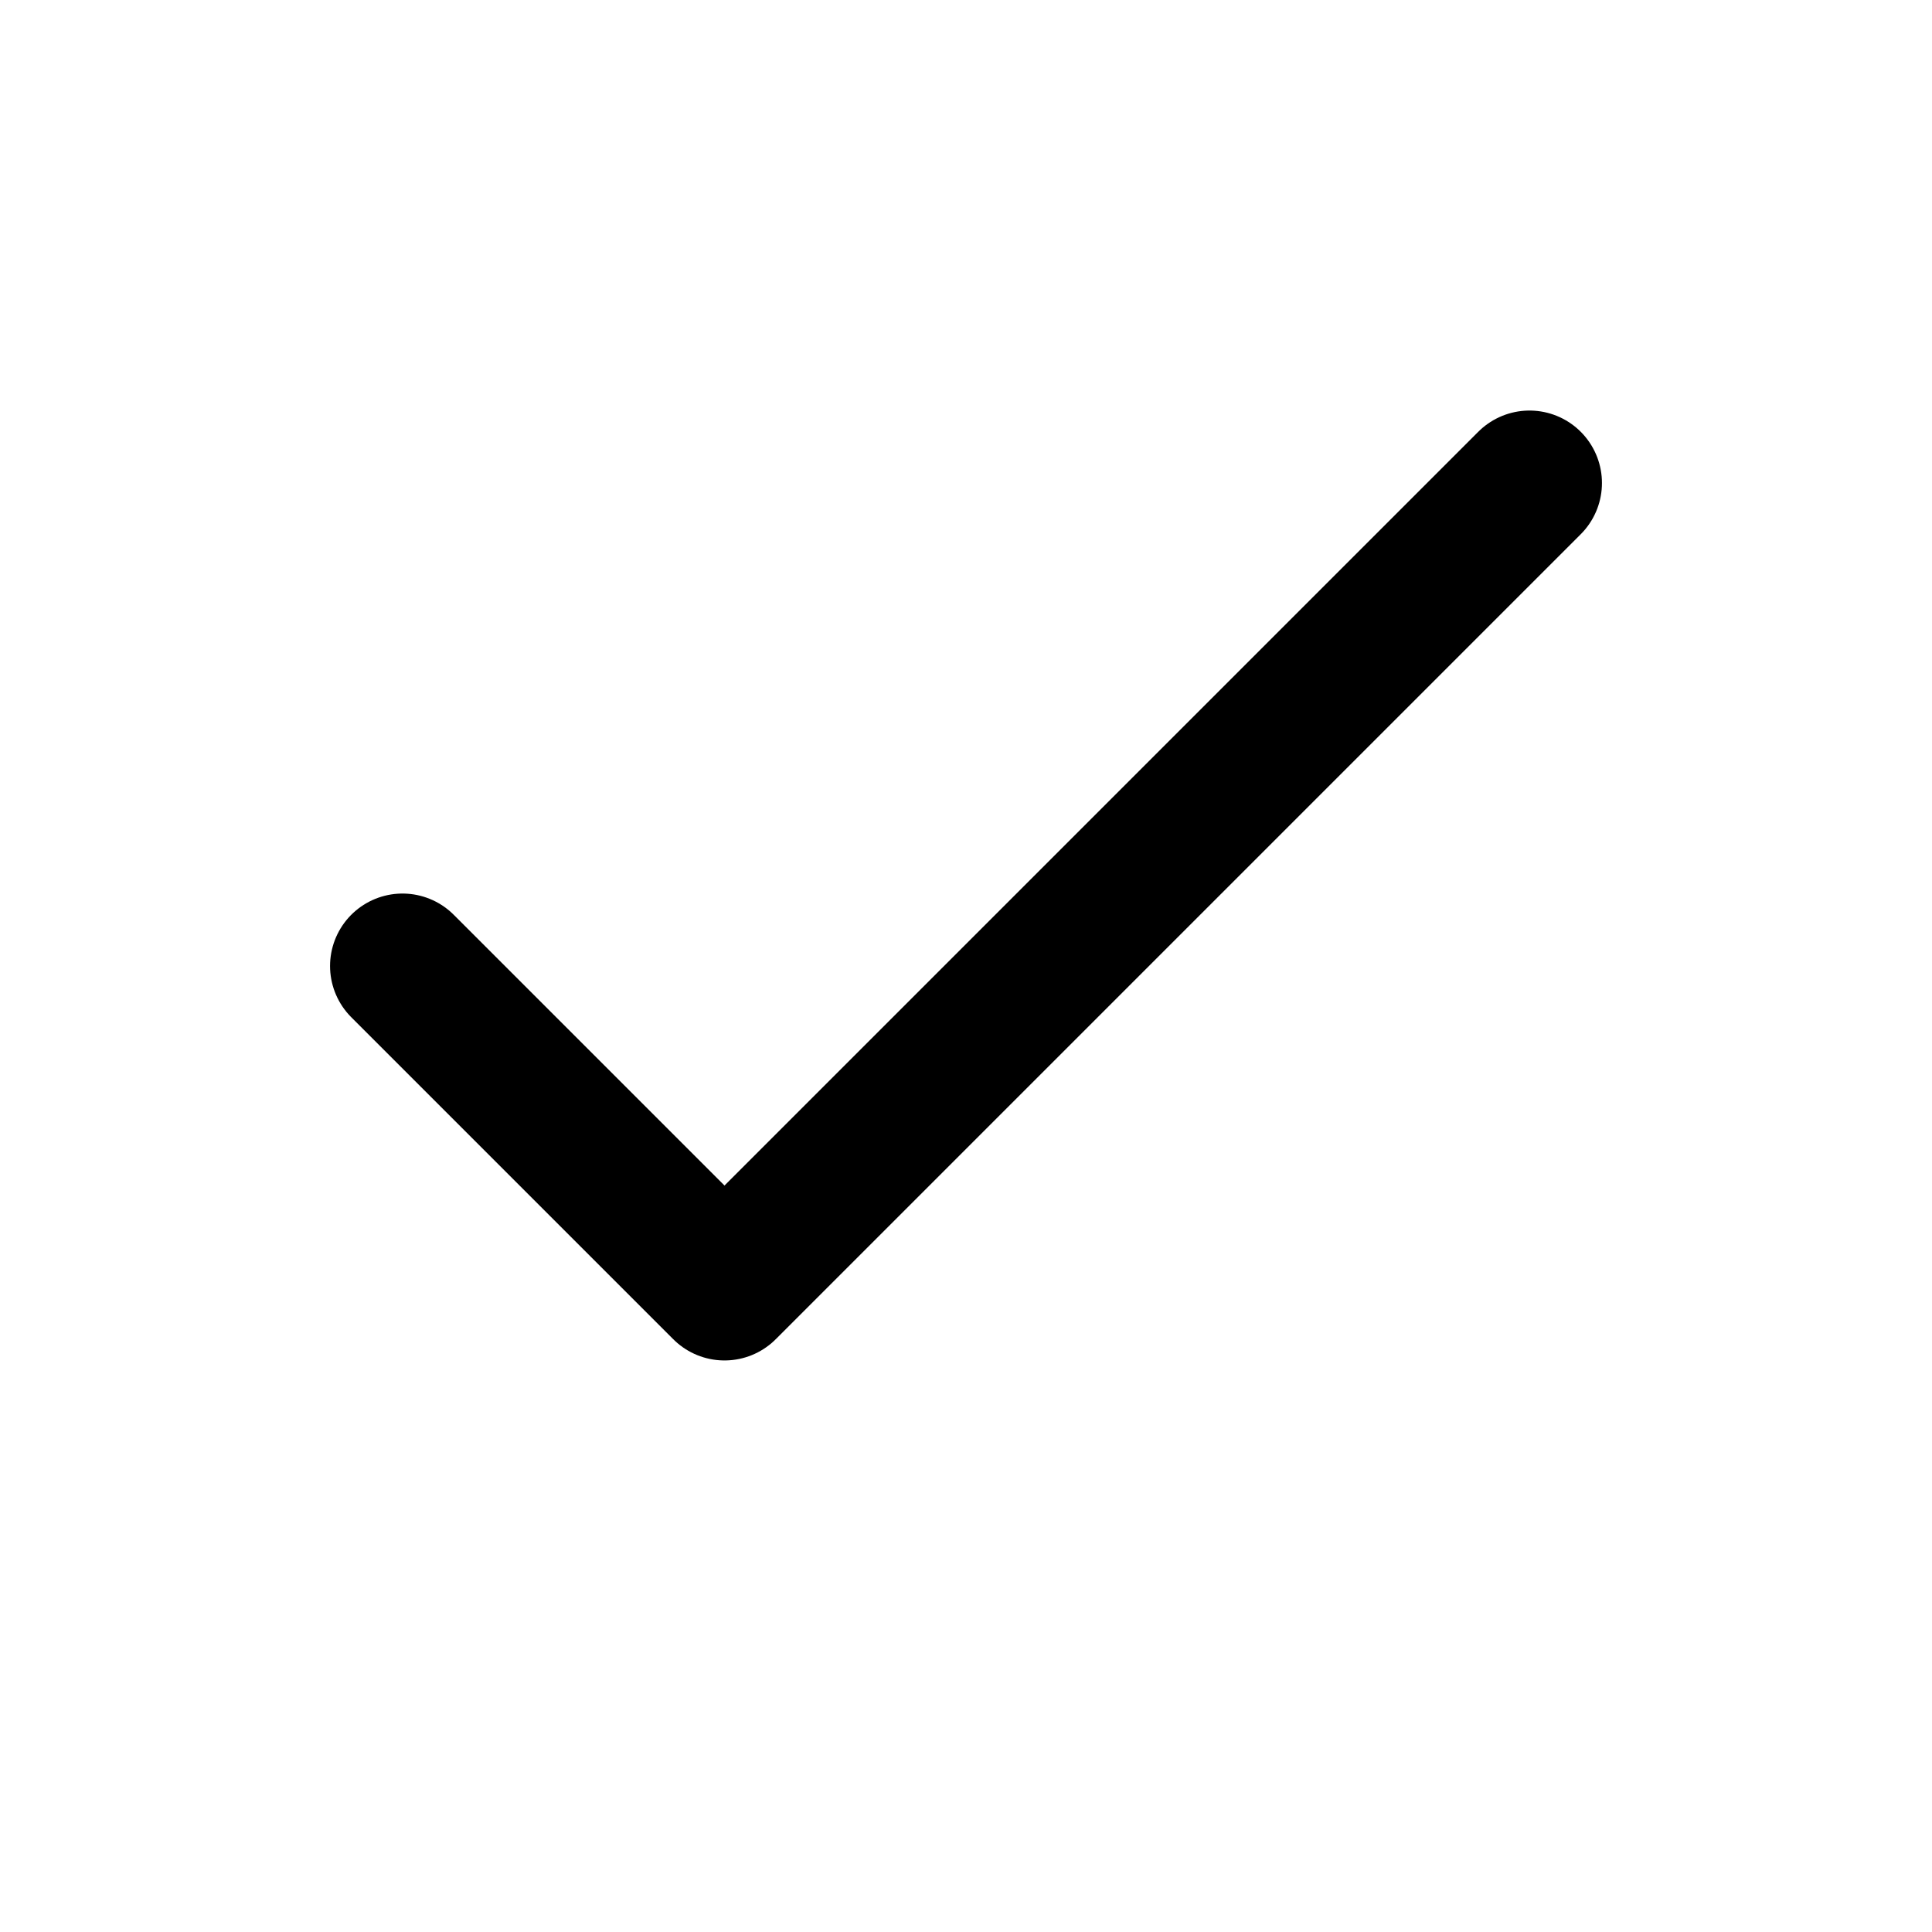
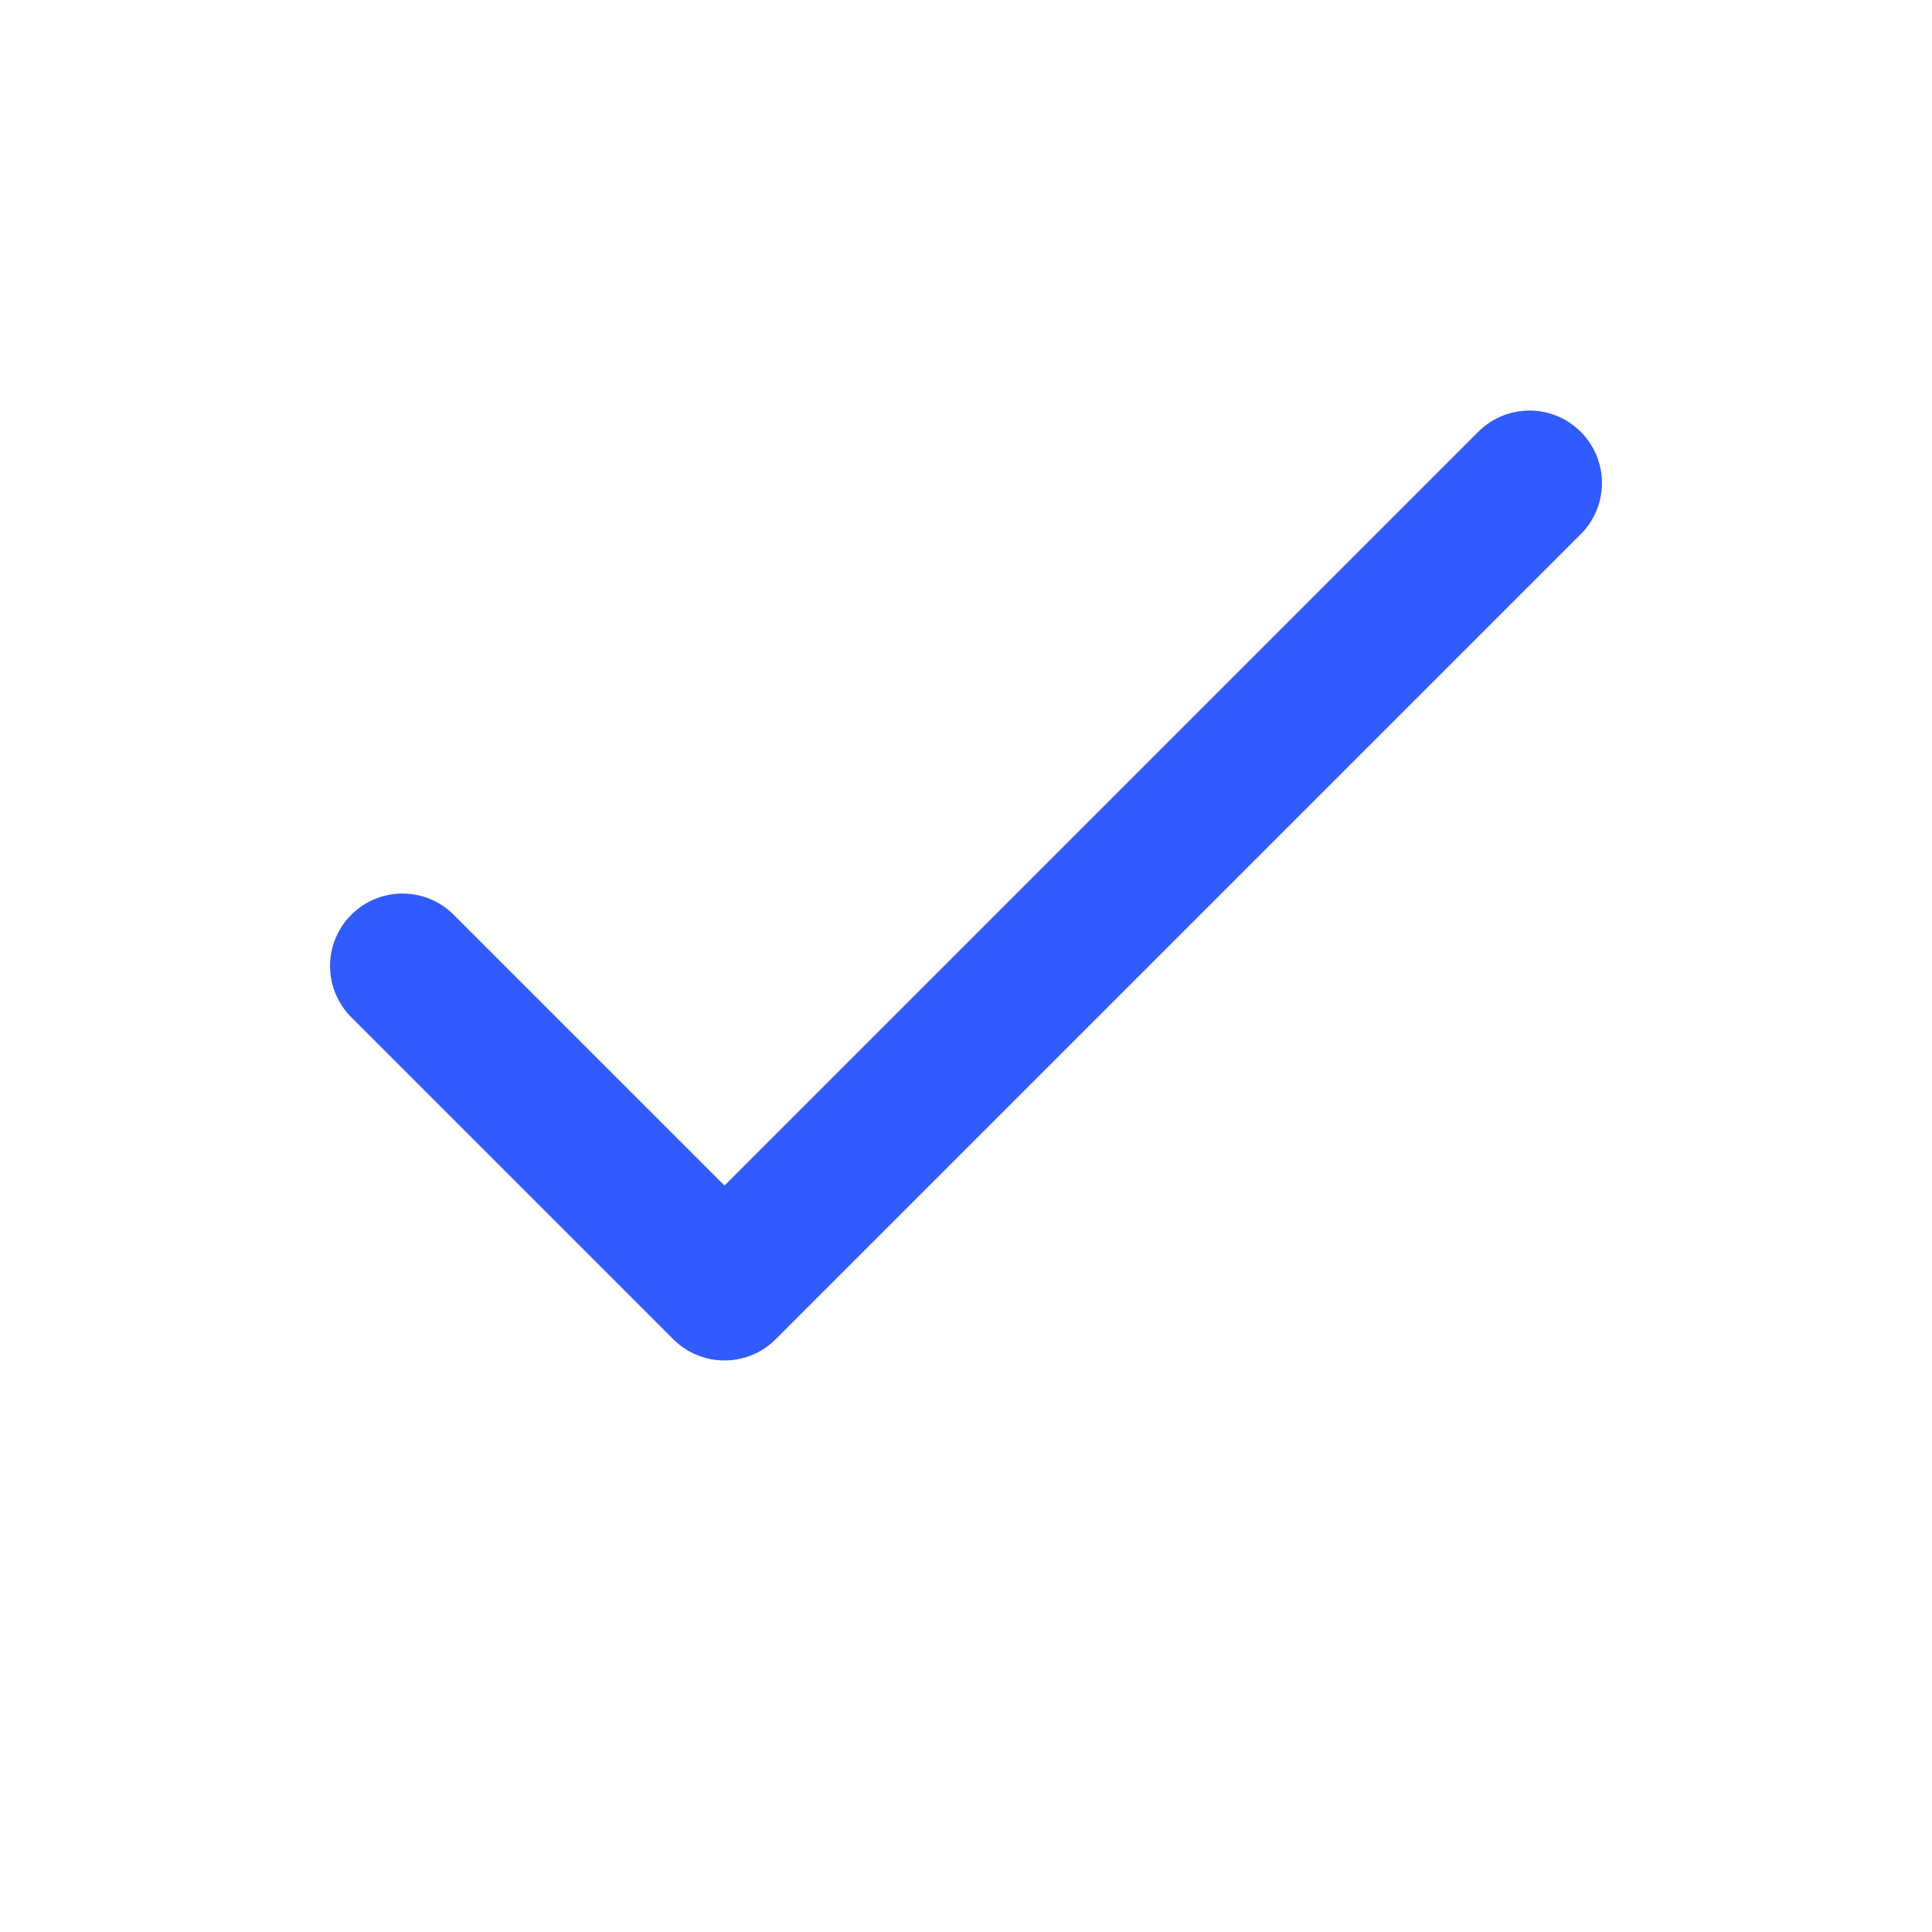
- <svg xmlns="http://www.w3.org/2000/svg" width="24" height="24" viewBox="0 0 24 24" fill="none" stroke="currentColor" stroke-width="1.8" stroke-linecap="round" stroke-linejoin="round">
+ <svg xmlns="http://www.w3.org/2000/svg" width="24" height="24" viewBox="0 0 24 24" fill="none" stroke="#2F5BFF" stroke-width="1.8" stroke-linecap="round" stroke-linejoin="round">
  <path d="m5 12 4 4L19 6" />
</svg>
